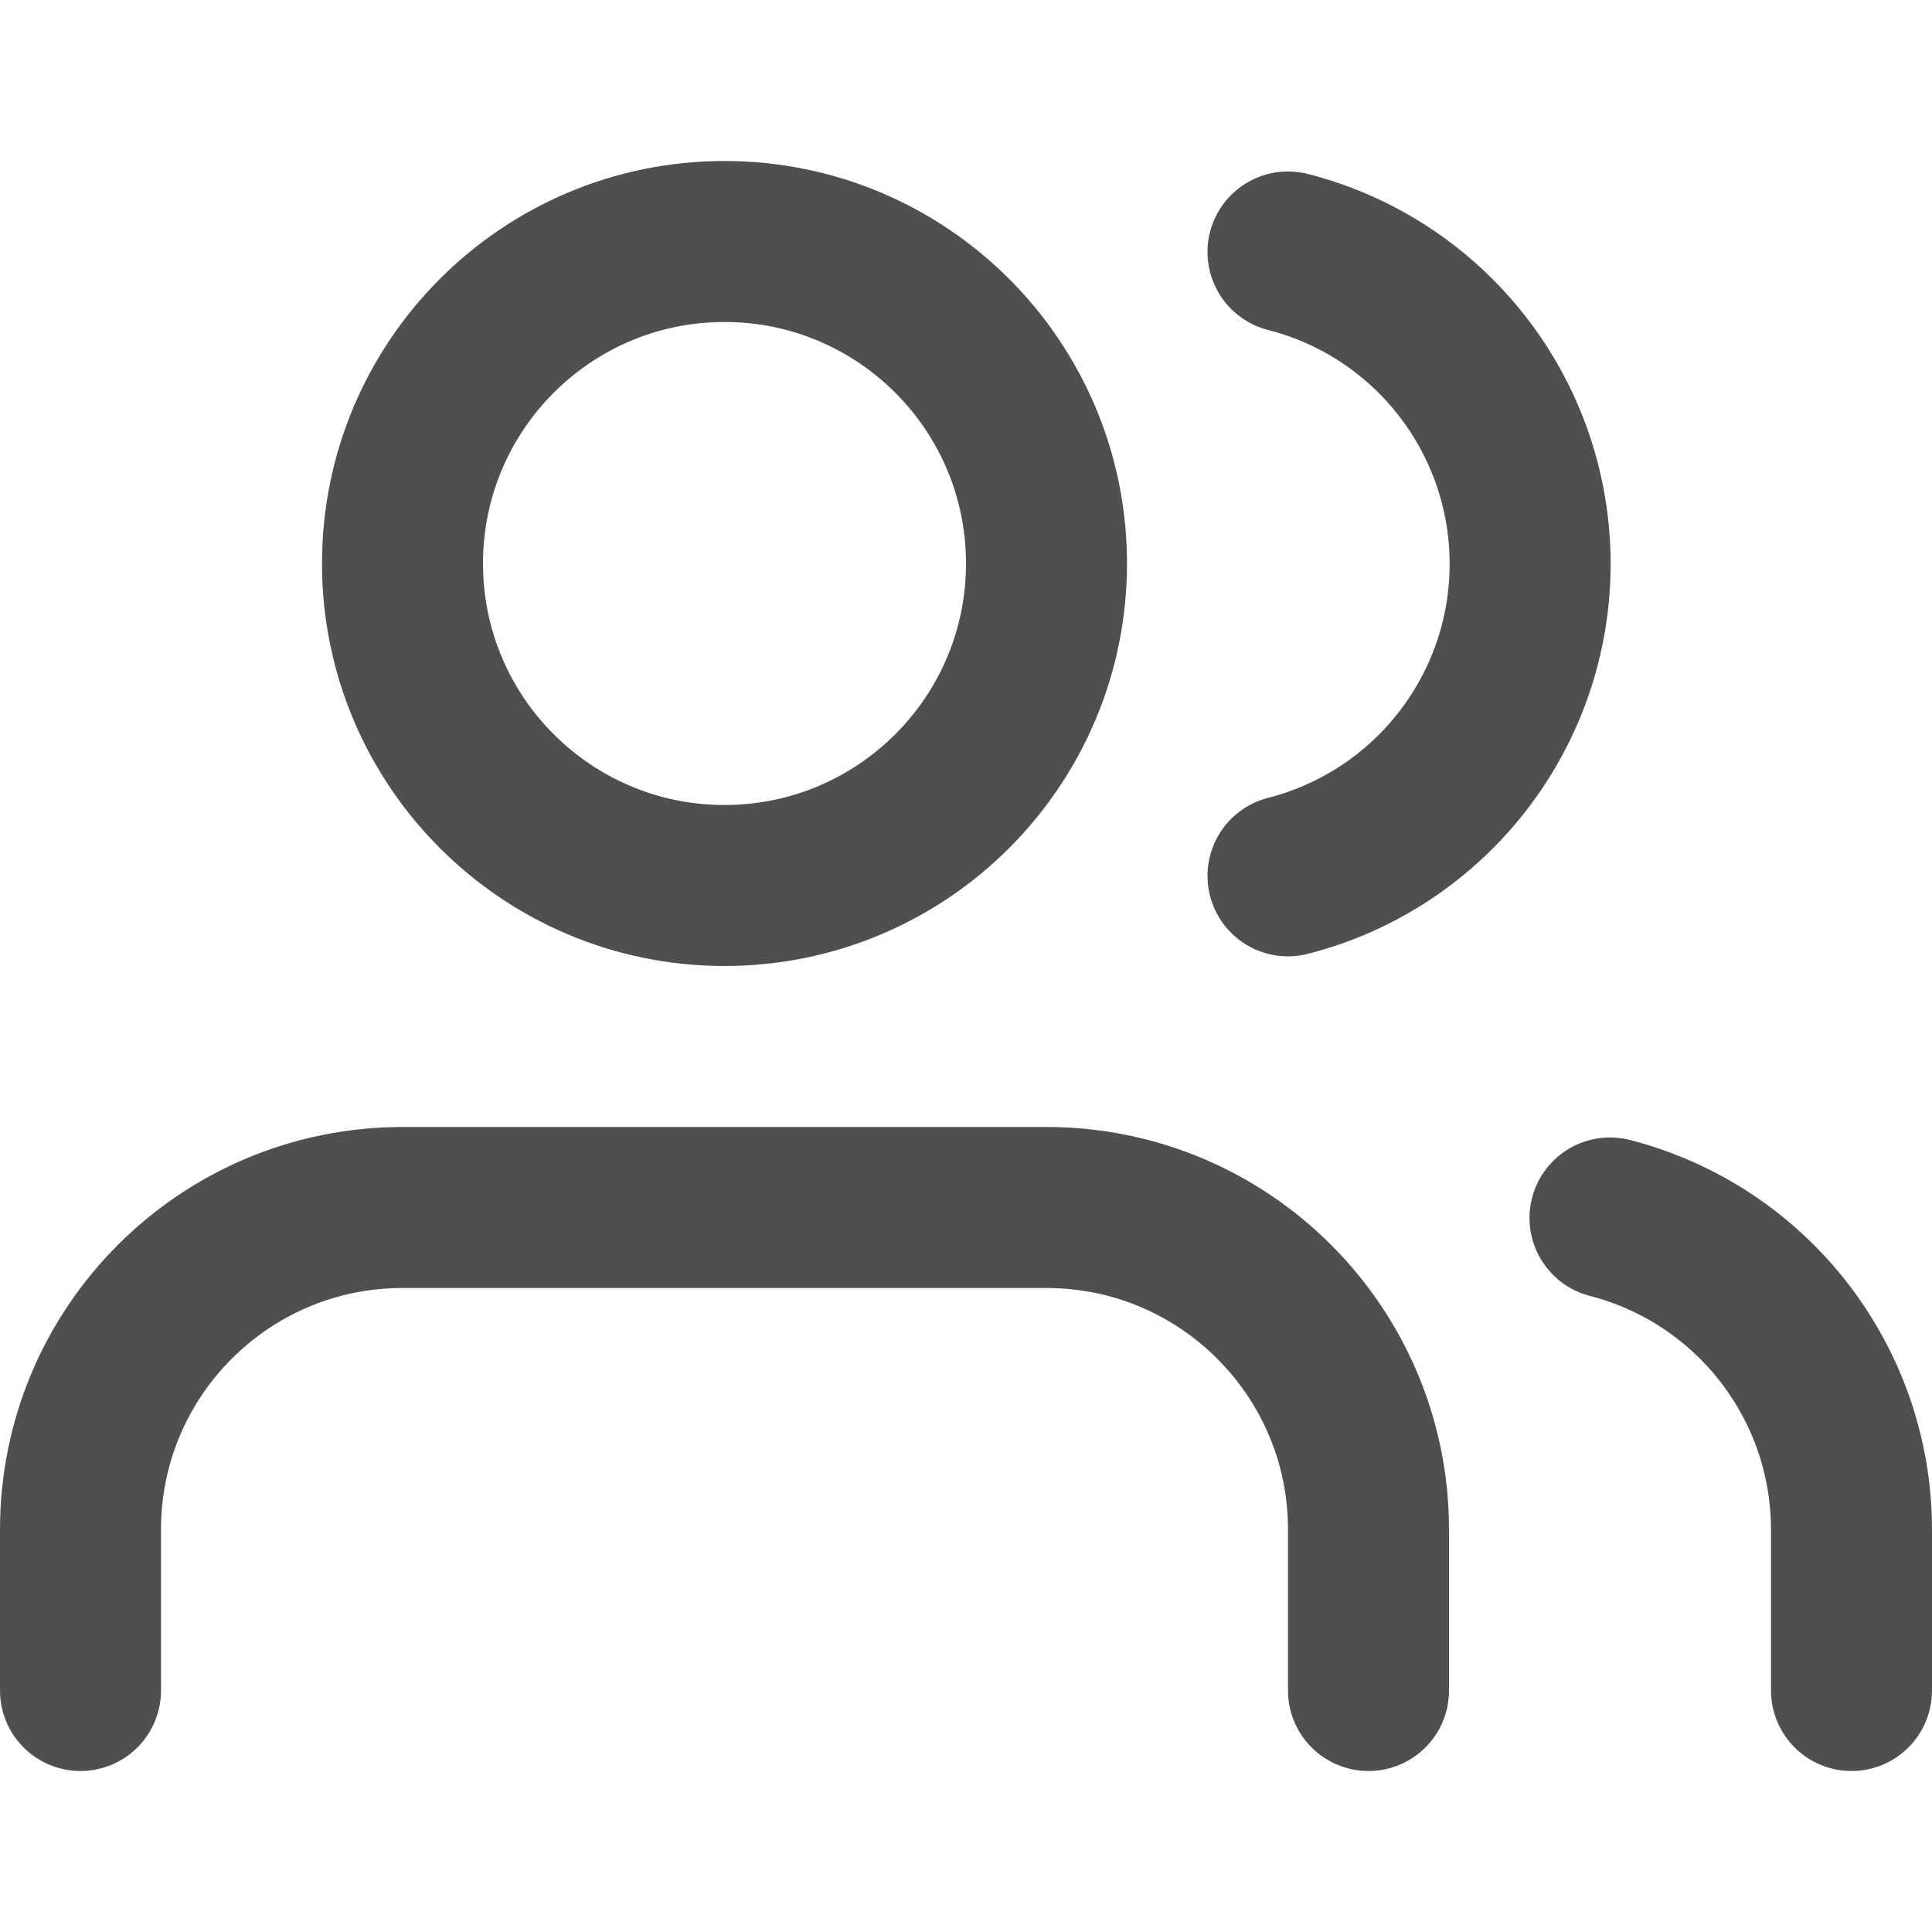
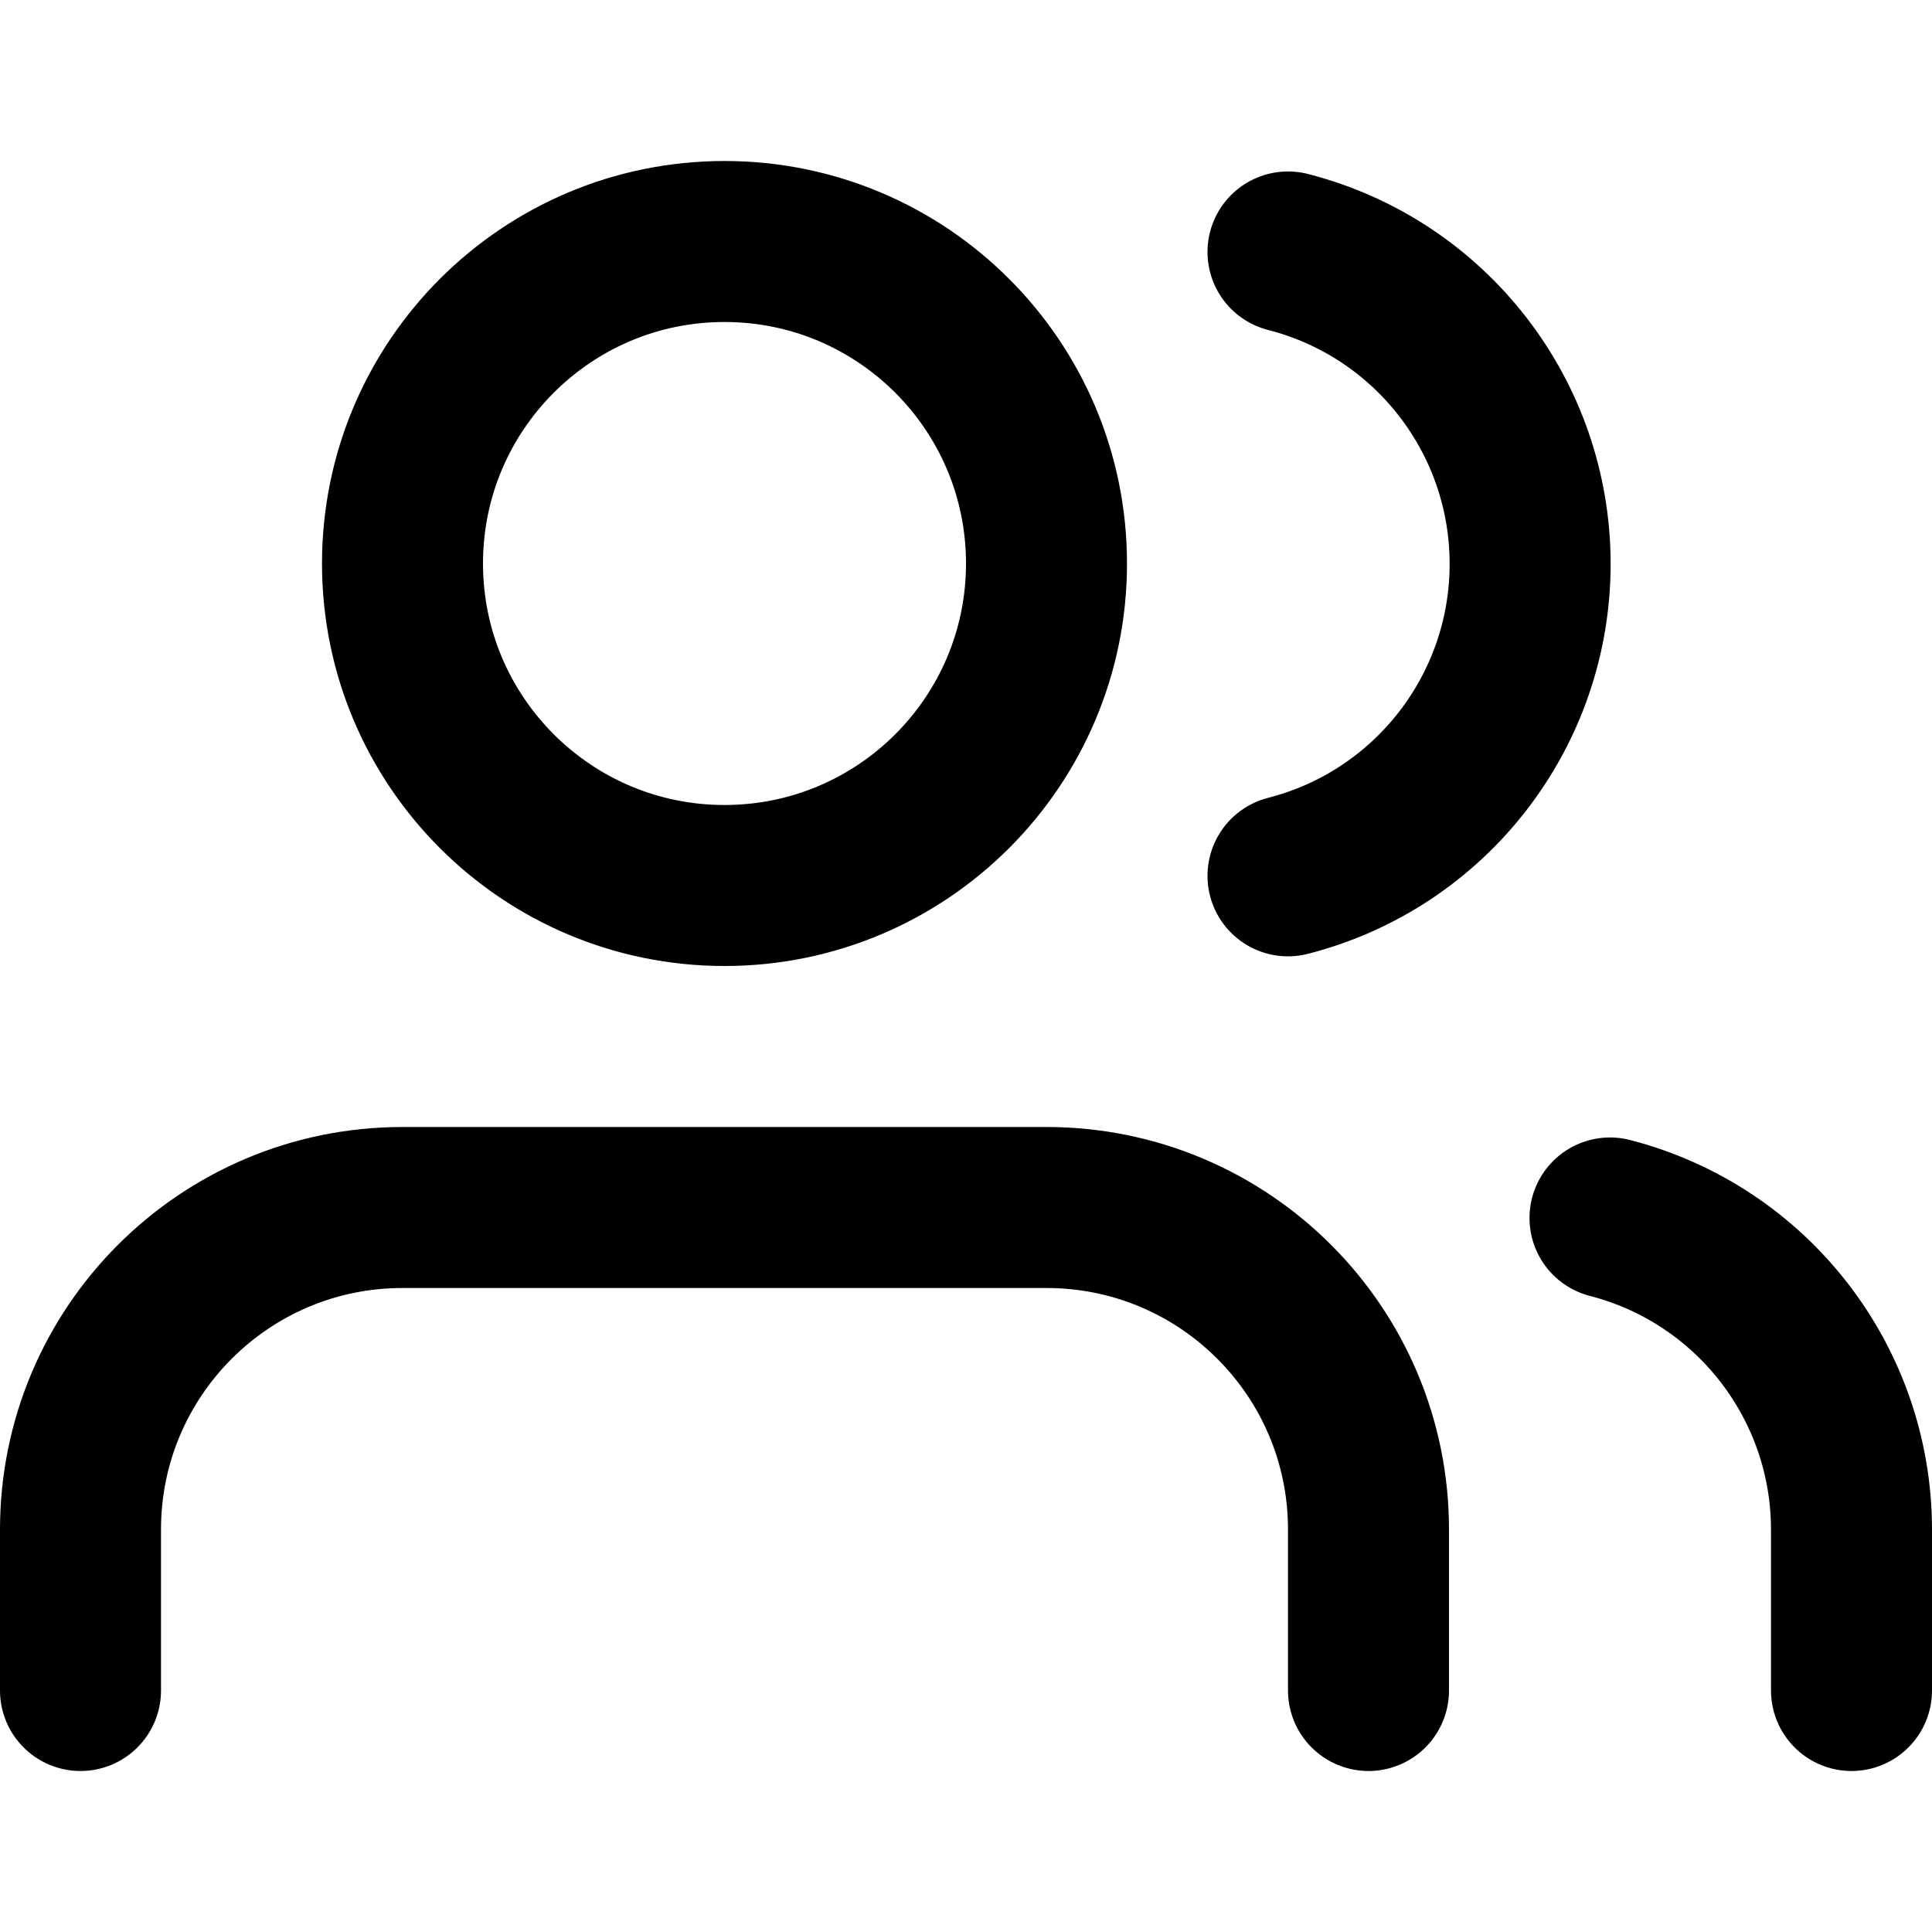
<svg xmlns="http://www.w3.org/2000/svg" viewBox="0 0 24 24" fill="none">
-   <path d="M17 21v-2a4 4 0 0 0-4-4H5a4 4 0 0 0-4 4v2M9 11a4 4 0 1 0 0-8 4 4 0 0 0 0 8ZM23 21v-2a4 4 0 0 0-3-3.87M16 3.13a4 4 0 0 1 0 7.75" stroke="#4F4F4F" stroke-width="2" stroke-linecap="round" stroke-linejoin="round" />
+   <path d="M17 21v-2a4 4 0 0 0-4-4H5a4 4 0 0 0-4 4v2M9 11a4 4 0 1 0 0-8 4 4 0 0 0 0 8ZM23 21v-2a4 4 0 0 0-3-3.87M16 3.13a4 4 0 0 1 0 7.75" stroke="currentColor" stroke-width="2" stroke-linecap="round" stroke-linejoin="round" />
</svg>
